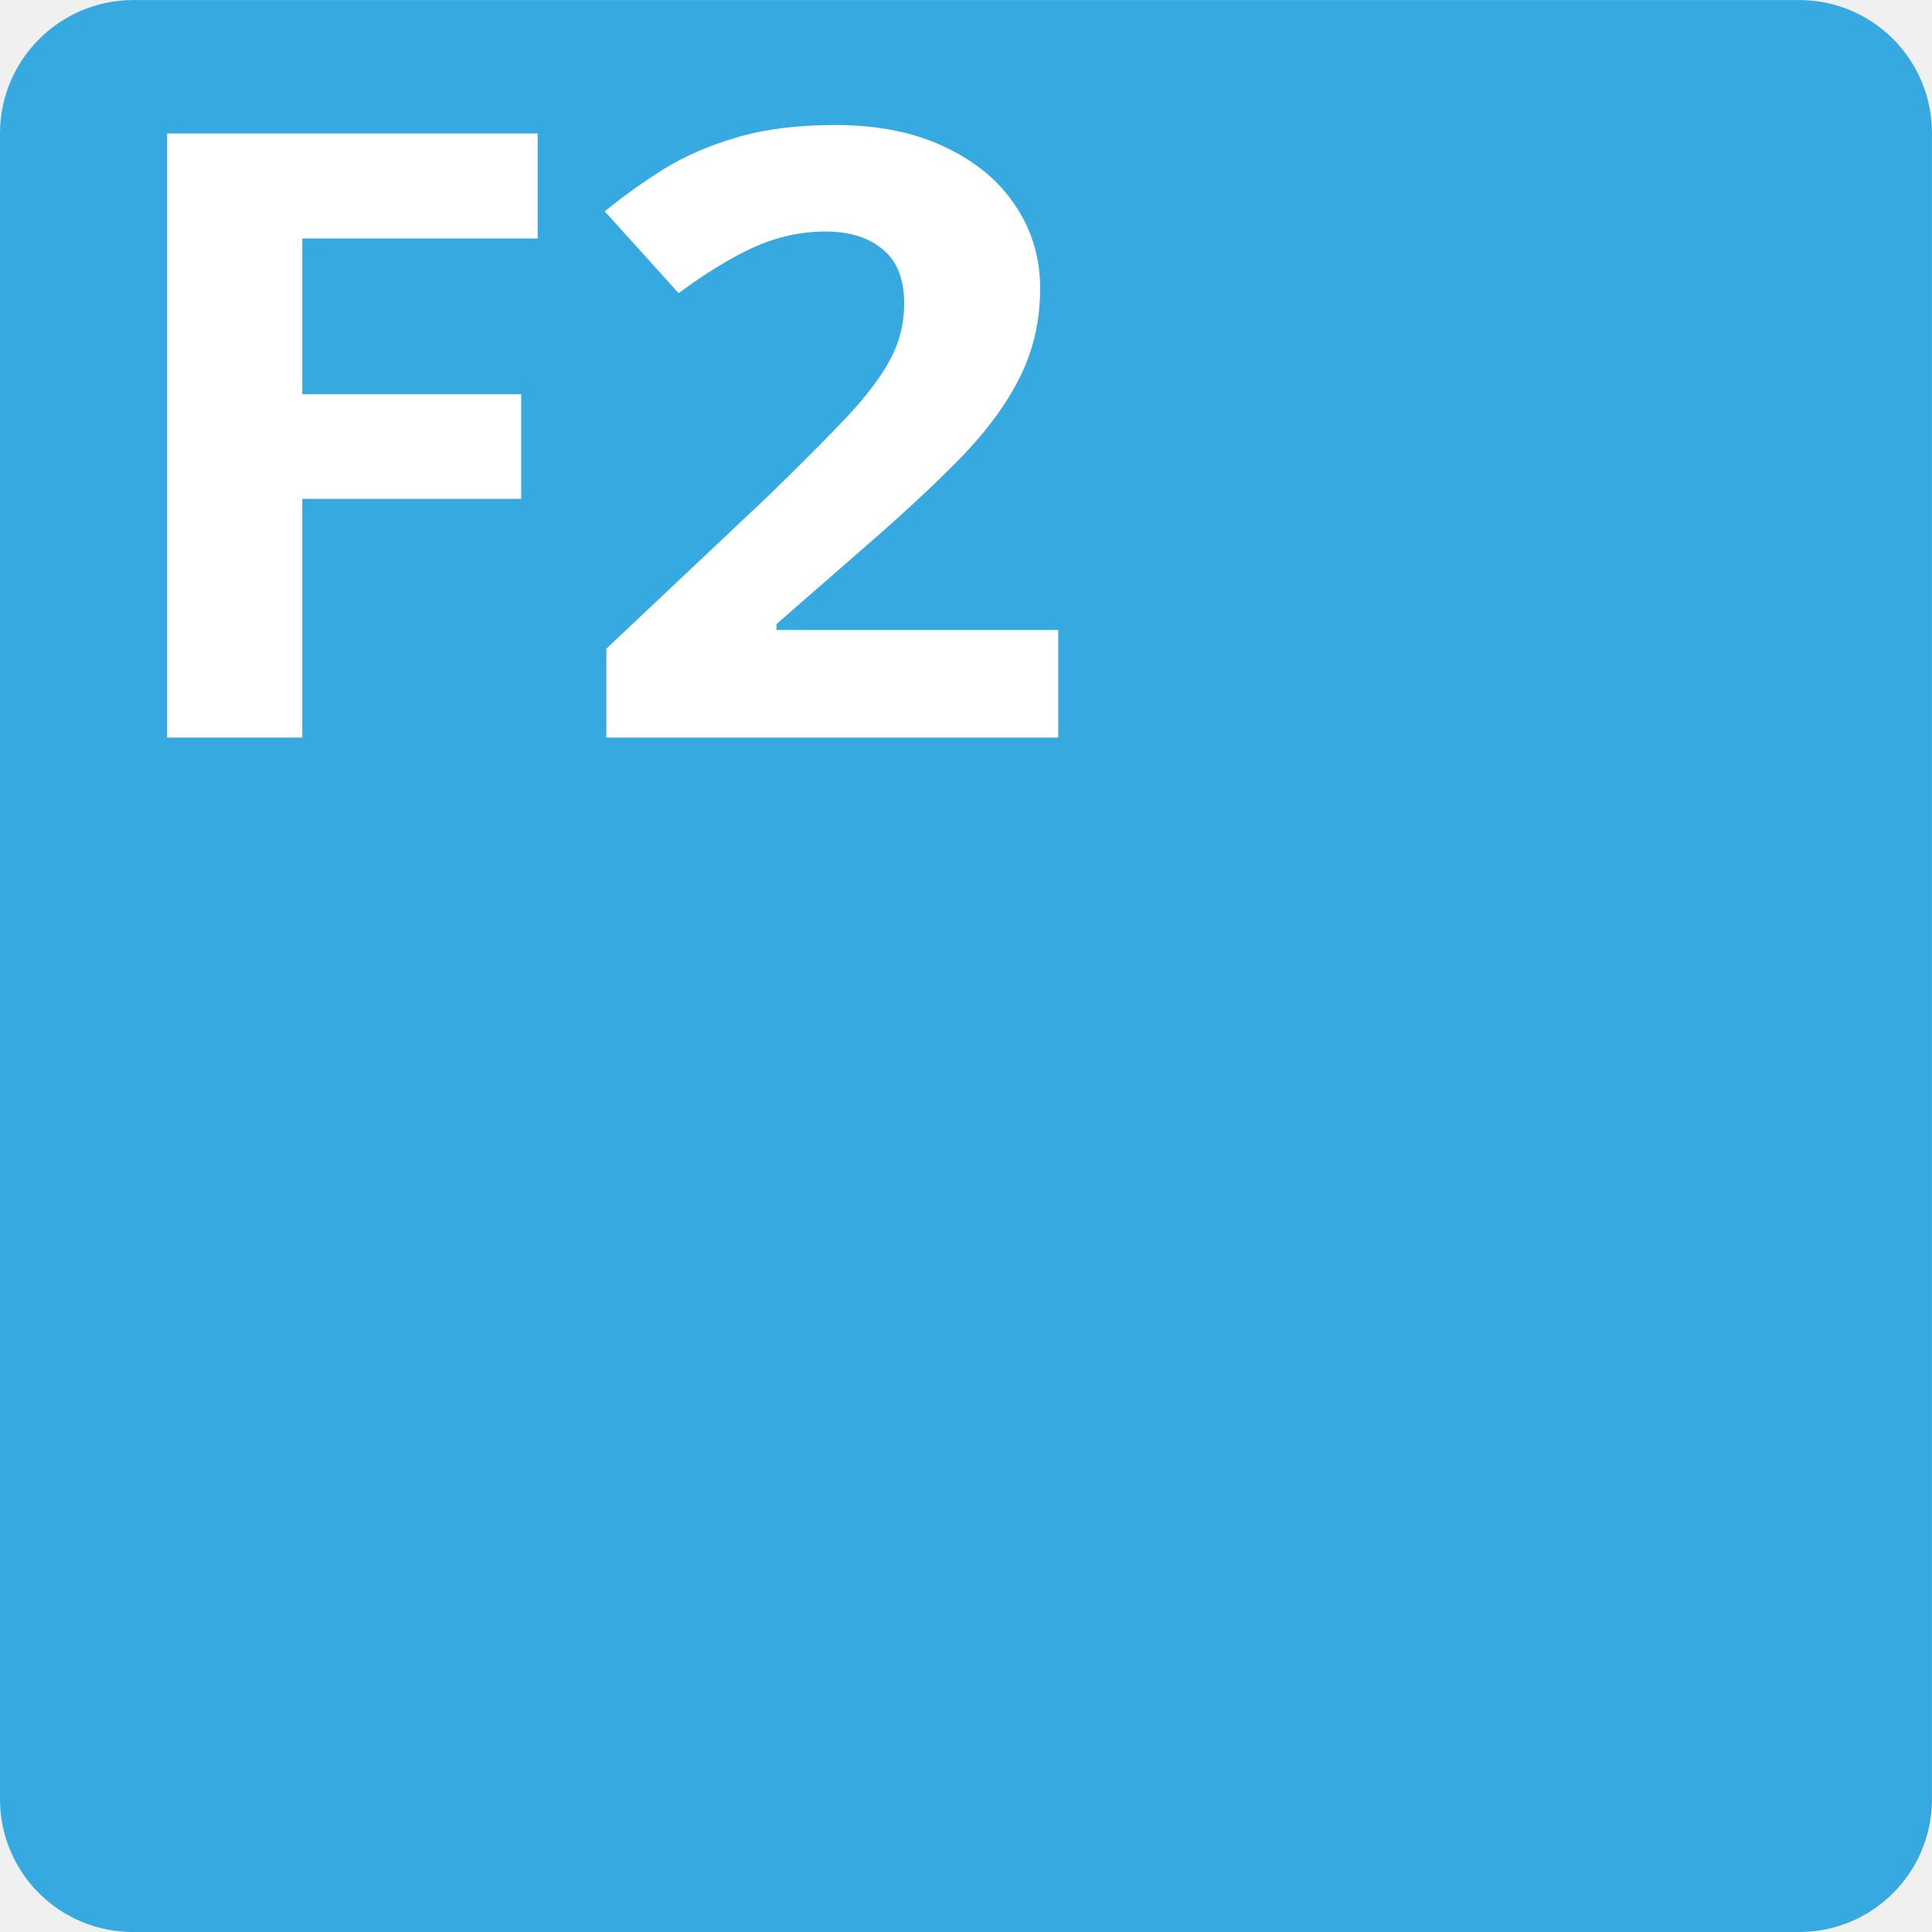
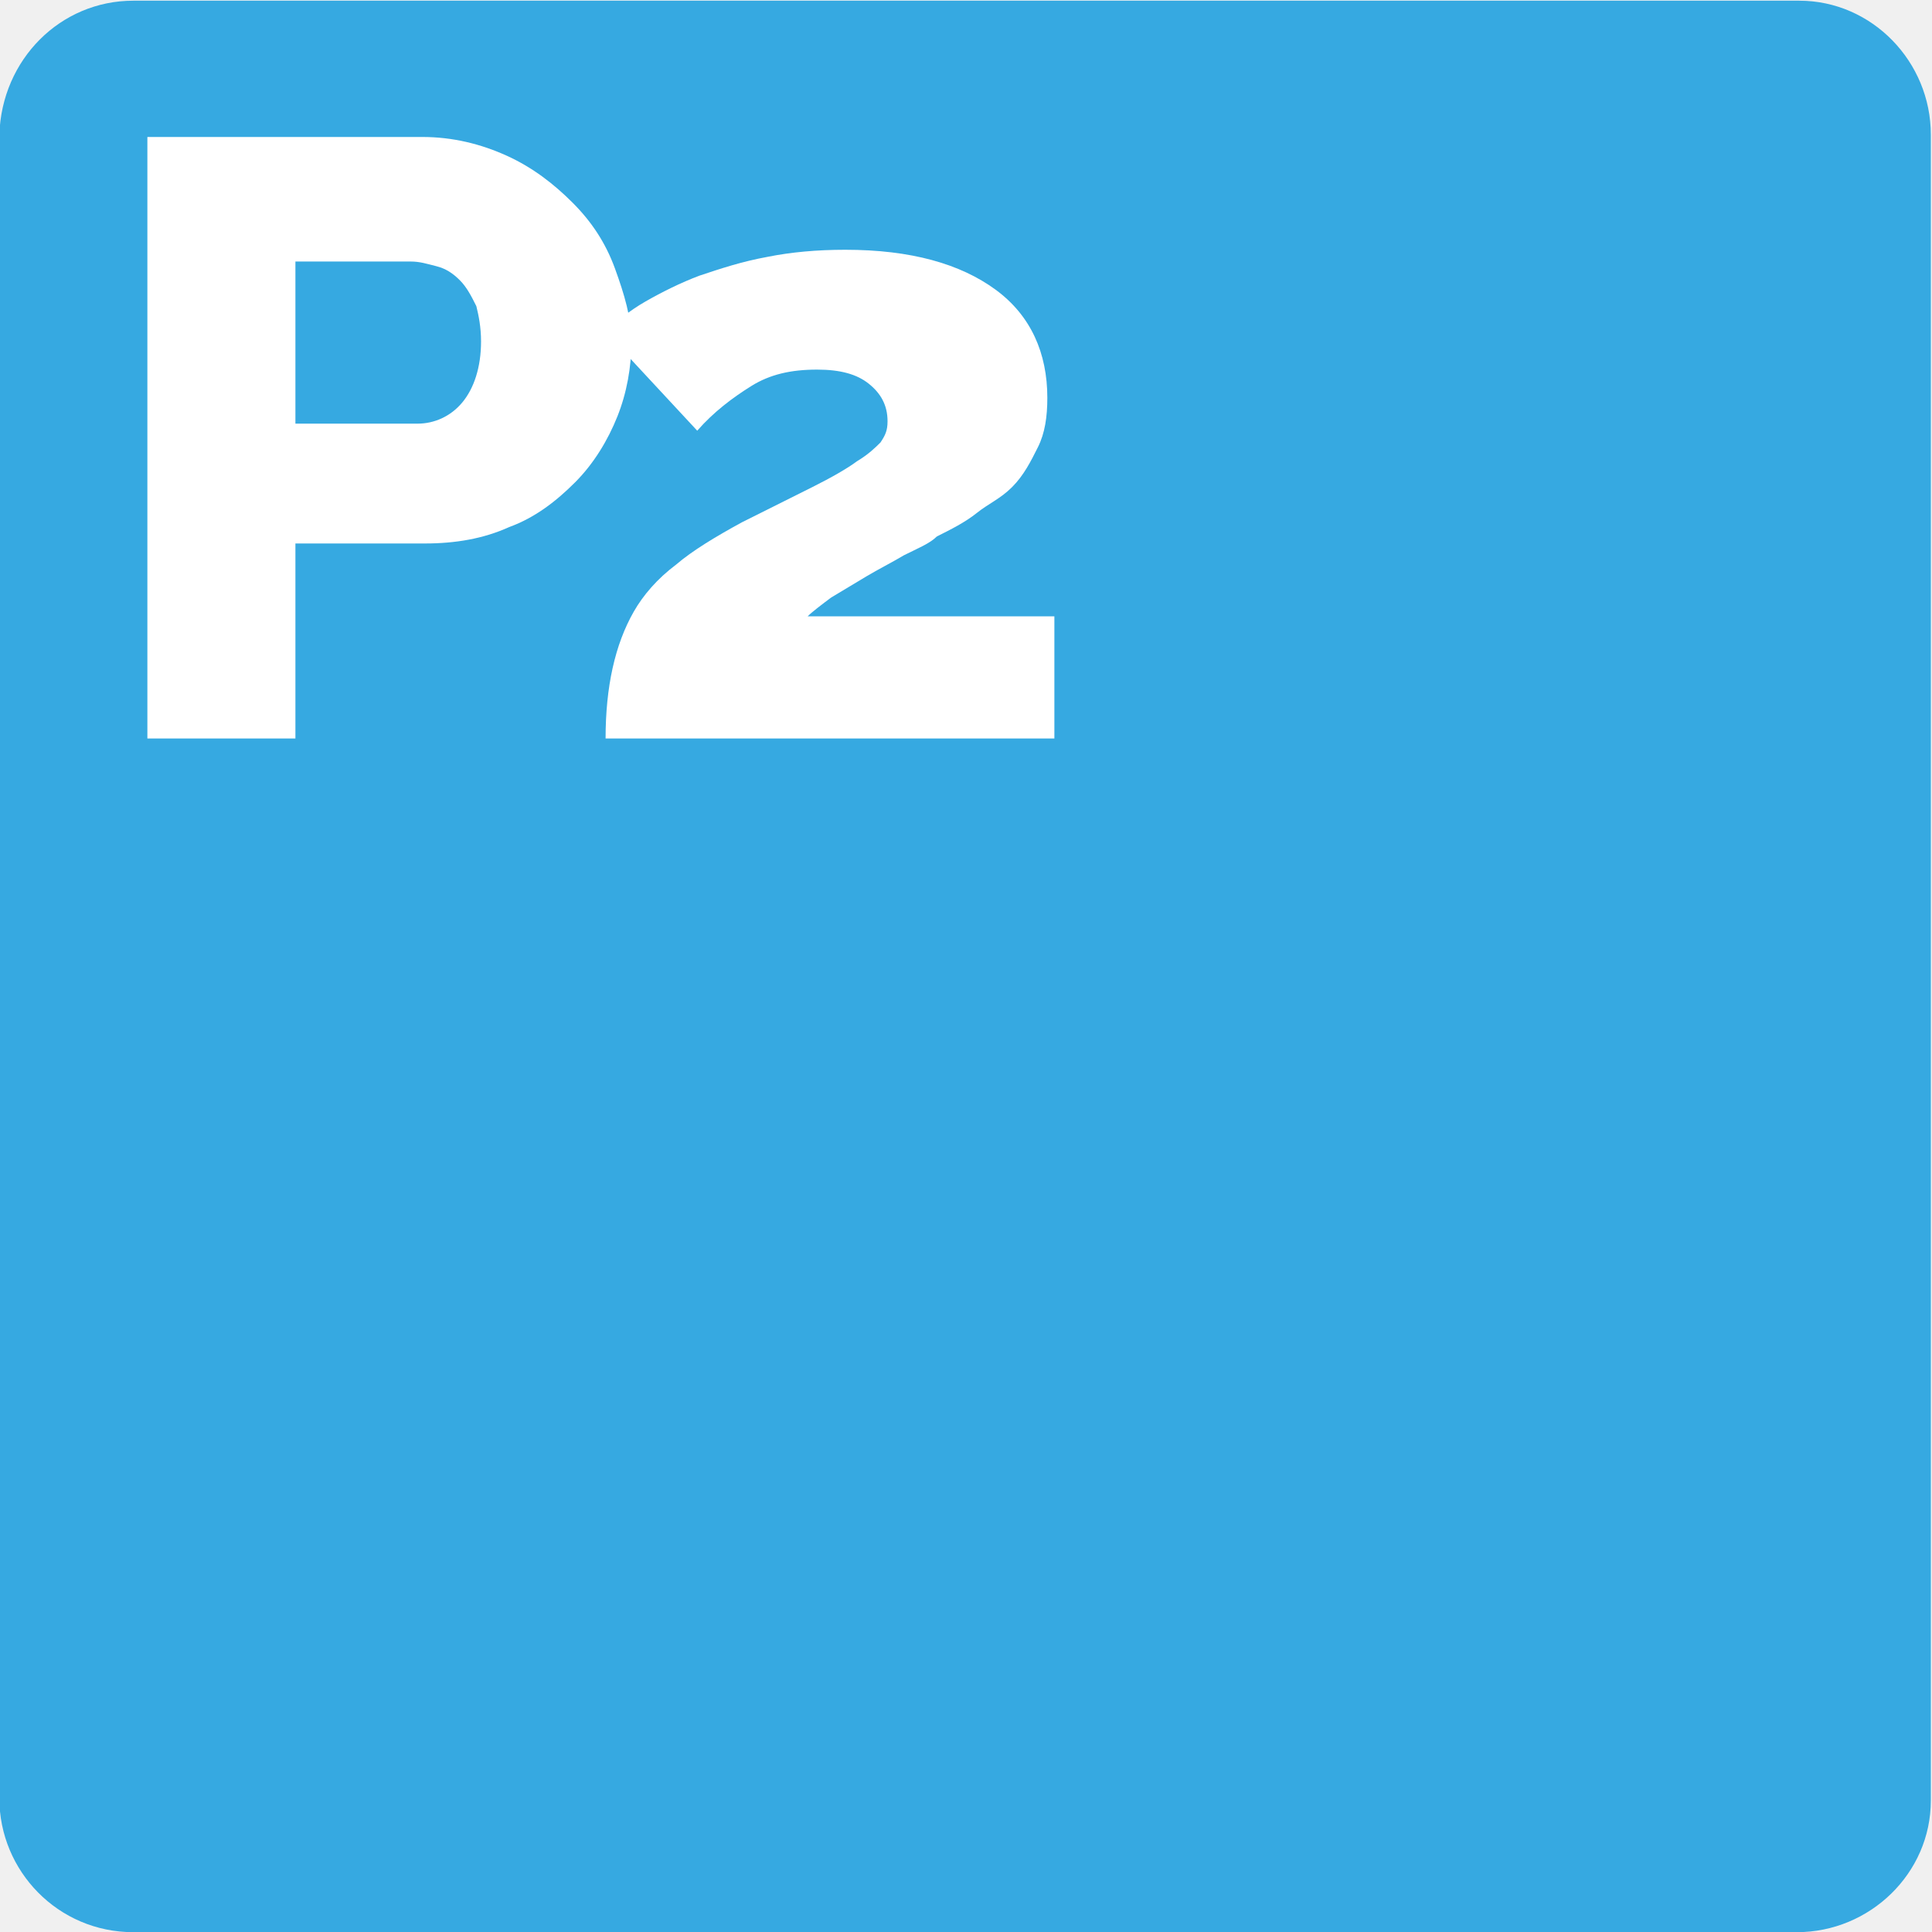
- <svg xmlns="http://www.w3.org/2000/svg" xmlns:xlink="http://www.w3.org/1999/xlink" id="Calque_1" data-name="Calque 1" viewBox="0 0 81.38 81.38">
-   <defs>
-     <style>.cls-1{fill:none;}.cls-2{fill:#36a9e1;}.cls-3{isolation:isolate;font-size:36px;fill:#fff;font-family:Raleway-ExtraBold, Raleway;font-weight:800;letter-spacing:-0.03em;}.cls-4{letter-spacing:0em;}.cls-5{clip-path:url(#clip-path);}</style>
-     <clipPath id="clip-path" transform="translate(-0.5 -0.5)">
-       <rect class="cls-1" x="0.01" y="0.01" width="82.37" height="82.37" />
-     </clipPath>
-     <symbol id="F0" data-name="F0" viewBox="0 0 82.2 82.2">
-       <path class="cls-2" d="M5.66,0H76.5a5.65,5.65,0,0,1,5.7,5.6V76.54a5.65,5.65,0,0,1-5.66,5.66H5.66A5.68,5.68,0,0,1,0,76.54V5.7A5.65,5.65,0,0,1,5.62,0Z" />
-       <text class="cls-3" transform="matrix(1.07, 0, 0, -1, 3.65, 50.82)">F<tspan class="cls-4" x="19.26" y="0">2</tspan>
-       </text>
-     </symbol>
-   </defs>
-   <g class="cls-5">
-     <use width="82.2" height="82.2" transform="matrix(0.99, 0, 0, -0.99, 0, 81.38)" xlink:href="#F0" />
-   </g>
+ <svg xmlns="http://www.w3.org/2000/svg" xmlns:xlink="http://www.w3.org/1999/xlink" version="1.1" id="Calque_1" x="0px" y="0px" viewBox="0 0 81.4 81.4" style="enable-background:new 0 0 81.4 81.4;" xml:space="preserve">
+   <style type="text/css">
+ 	.st0{fill:#36A9E1;}
+ 	.st1{enable-background:new    ;}
+ 	.st2{fill:#FFFFFF;}
+ </style>
+   <symbol id="F0" viewBox="-41.1 -41.1 82.2 82.2">
+     <path class="st0" d="M-35.4-41.1h70.8c3.1,0,5.7,2.5,5.7,5.6c0,0,0,0,0,0v70.9c0,3.1-2.5,5.7-5.6,5.7c0,0,0,0,0,0h-70.9   c-3.1,0-5.6-2.5-5.7-5.7v-70.8C-41.1-38.5-38.6-41.1-35.4-41.1C-35.5-41.1-35.5-41.1-35.4-41.1L-35.4-41.1z" />
+     <g class="st1">
+       <path class="st2" d="M-34.8,9.7v25.6h11.7c1.3,0,2.5-0.3,3.6-0.8c1.1-0.5,2-1.2,2.8-2c0.8-0.8,1.4-1.7,1.8-2.8s0.7-2.1,0.7-3.1    c0-1.1-0.2-2.2-0.6-3.2c-0.4-1-1-2-1.8-2.8c-0.8-0.8-1.7-1.5-2.8-1.9c-1.1-0.5-2.3-0.7-3.6-0.7h-5.5V9.7H-34.8z M-28.5,23.1h5.2    c0.7,0,1.4,0.3,1.9,0.9c0.5,0.6,0.8,1.5,0.8,2.6c0,0.6-0.1,1.1-0.2,1.5c-0.2,0.4-0.4,0.8-0.7,1.1c-0.3,0.3-0.6,0.5-1,0.6    c-0.4,0.1-0.7,0.2-1.1,0.2h-4.9V23.1z" />
+     </g>
+     <g class="st1">
+       <path class="st2" d="M-15.3,9.7c0,1.1,0.1,2.1,0.3,3c0.2,0.9,0.5,1.7,0.9,2.4c0.4,0.7,1,1.4,1.8,2c0.7,0.6,1.7,1.2,2.8,1.8    c1.2,0.6,2.2,1.1,3,1.5c0.8,0.4,1.5,0.8,1.9,1.1c0.5,0.3,0.8,0.6,1,0.8c0.2,0.3,0.3,0.5,0.3,0.9c0,0.7-0.3,1.2-0.8,1.6    c-0.5,0.4-1.2,0.6-2.2,0.6c-1.1,0-2-0.2-2.8-0.7c-0.8-0.5-1.6-1.1-2.3-1.9l-3.9,4.2c0.4,0.4,1,0.9,1.7,1.3s1.5,0.8,2.3,1.1    c0.9,0.3,1.8,0.6,2.9,0.8c1,0.2,2.1,0.3,3.3,0.3c2.8,0,4.9-0.6,6.4-1.7s2.2-2.7,2.2-4.6c0-0.8-0.1-1.5-0.4-2.1    c-0.3-0.6-0.6-1.2-1.1-1.7S1,19.7,0.5,19.3c-0.5-0.4-1.1-0.7-1.7-1C-1.5,18-2,17.8-2.6,17.5c-0.5-0.3-1.1-0.6-1.6-0.9    c-0.5-0.3-1-0.6-1.5-0.9c-0.4-0.3-0.8-0.6-1-0.8H3.8V9.7H-15.3z" />
+     </g>
+   </symbol>
+   <use xlink:href="#F0" width="82.2" height="82.2" x="-41.1" y="-41.1" transform="matrix(0.99 0 0 -0.99 40.6617 40.7183)" style="overflow:visible;" />
</svg>
